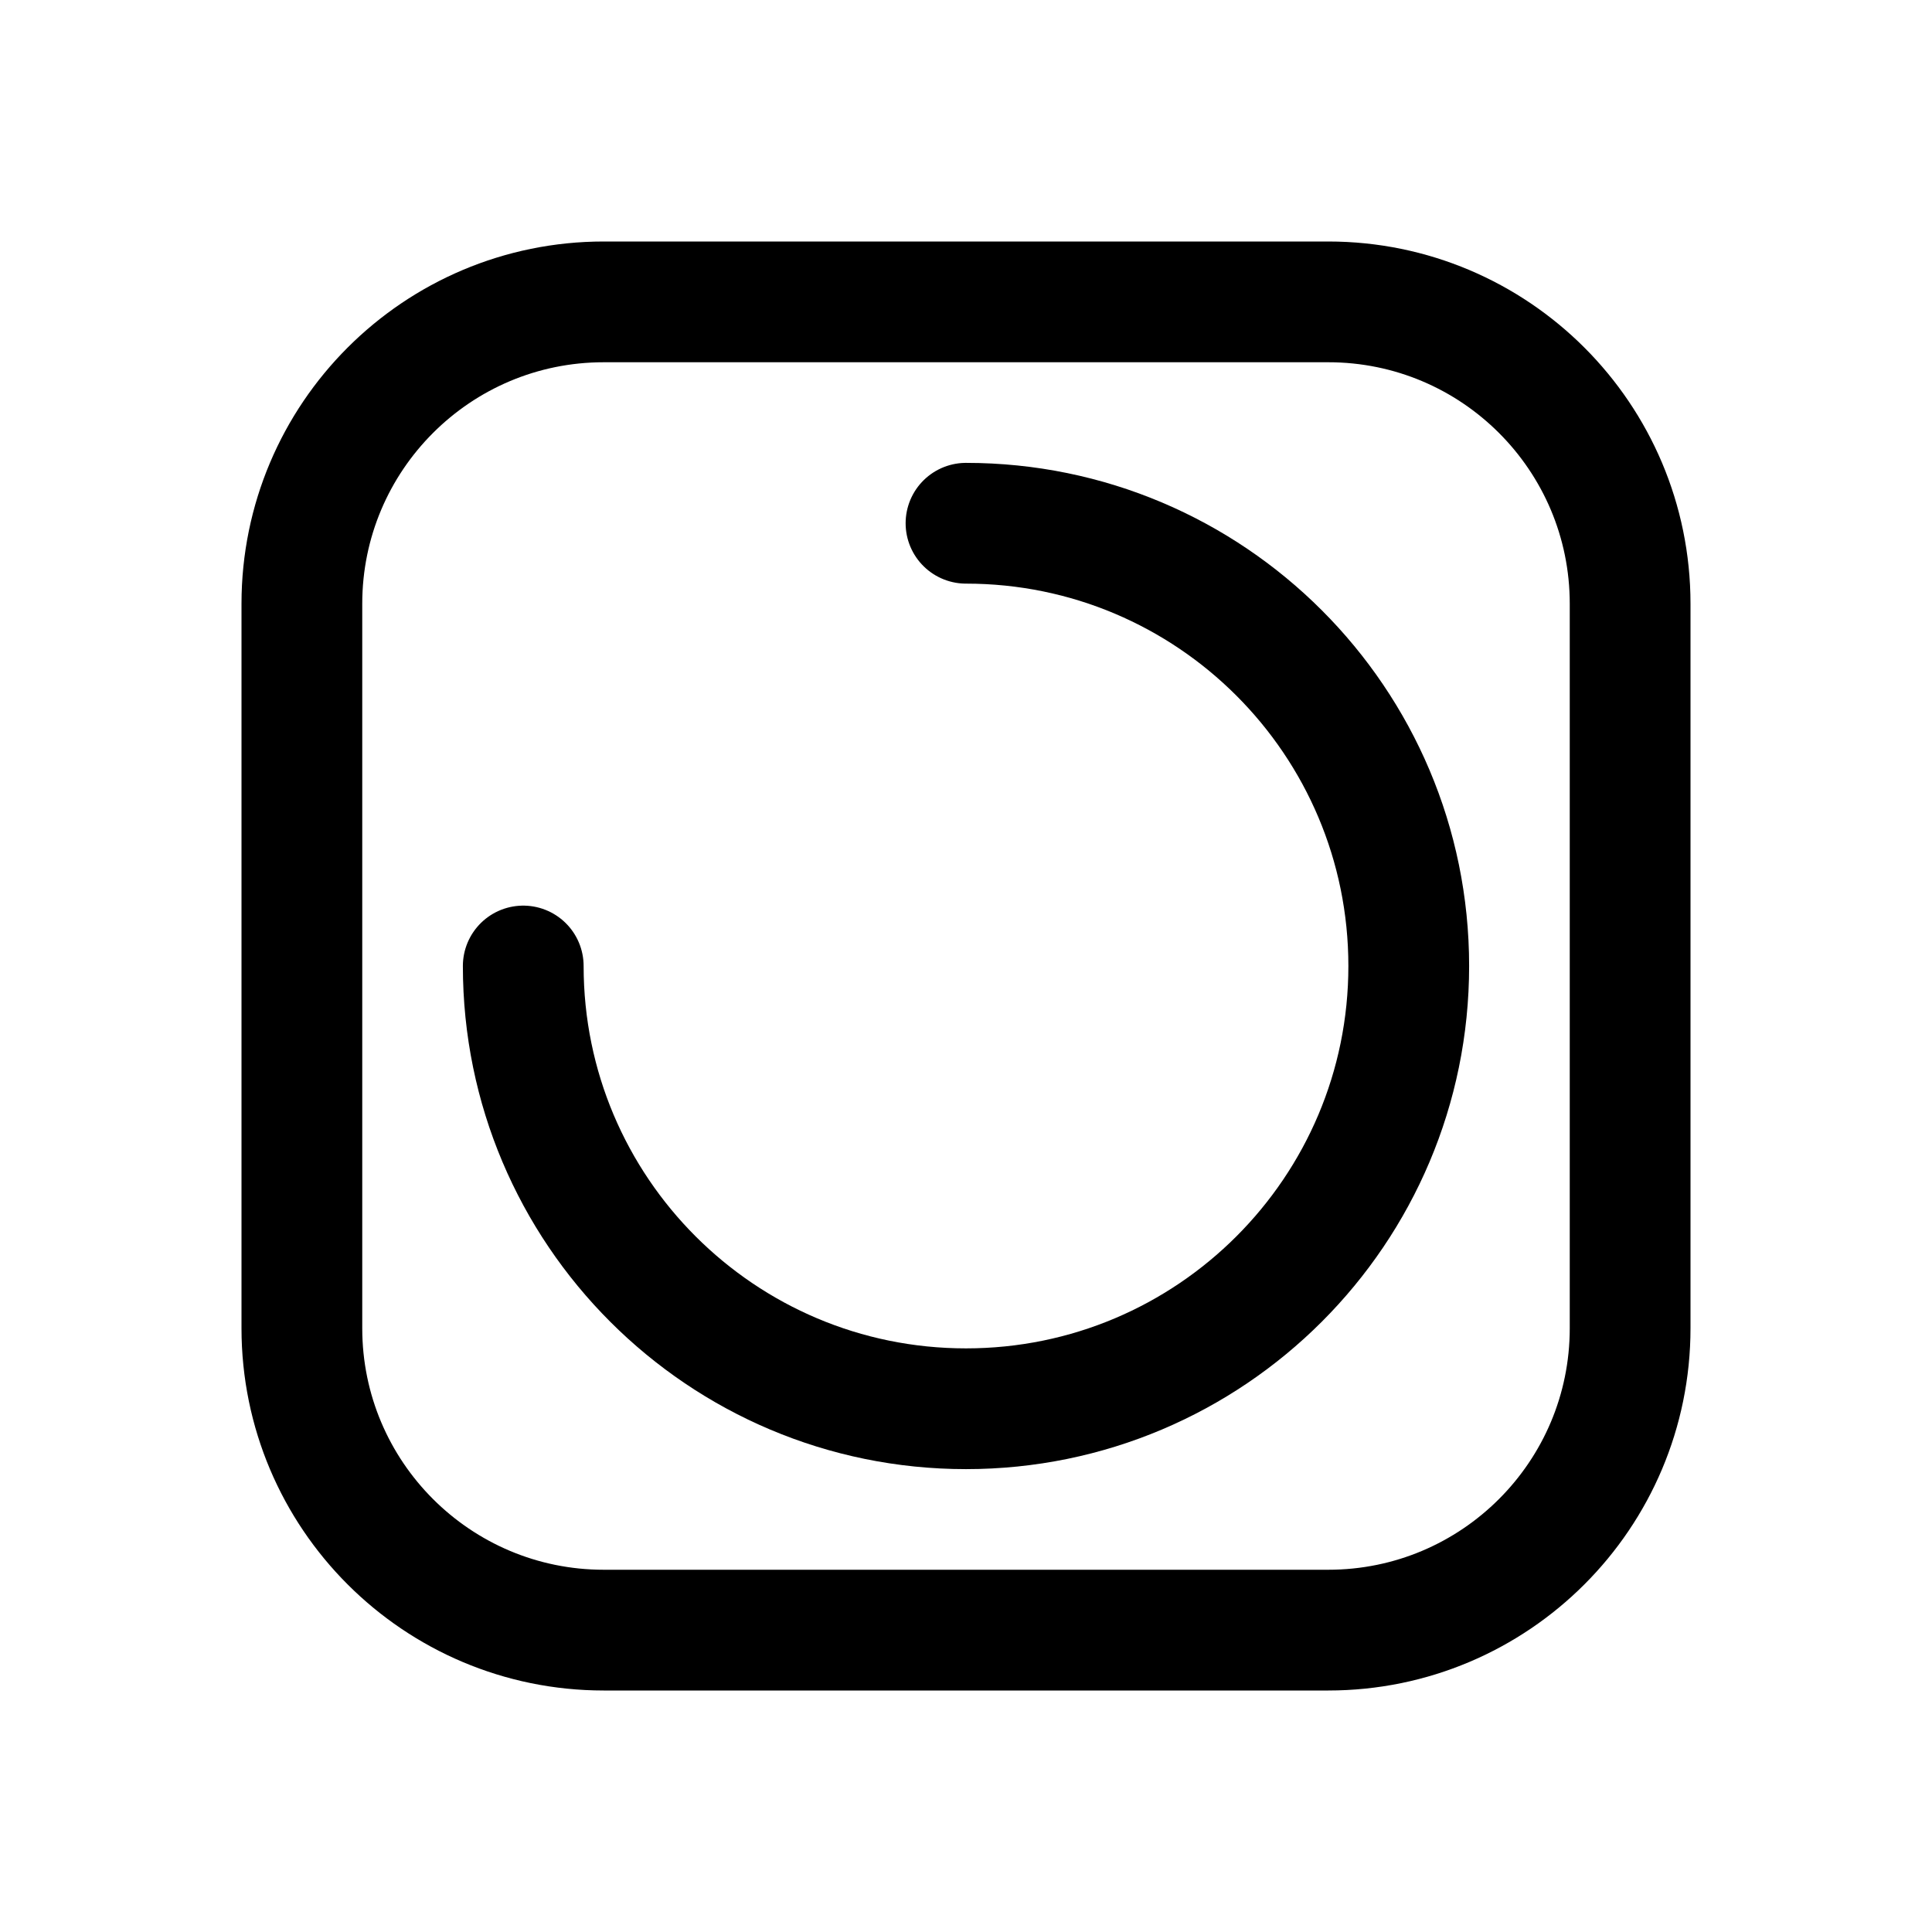
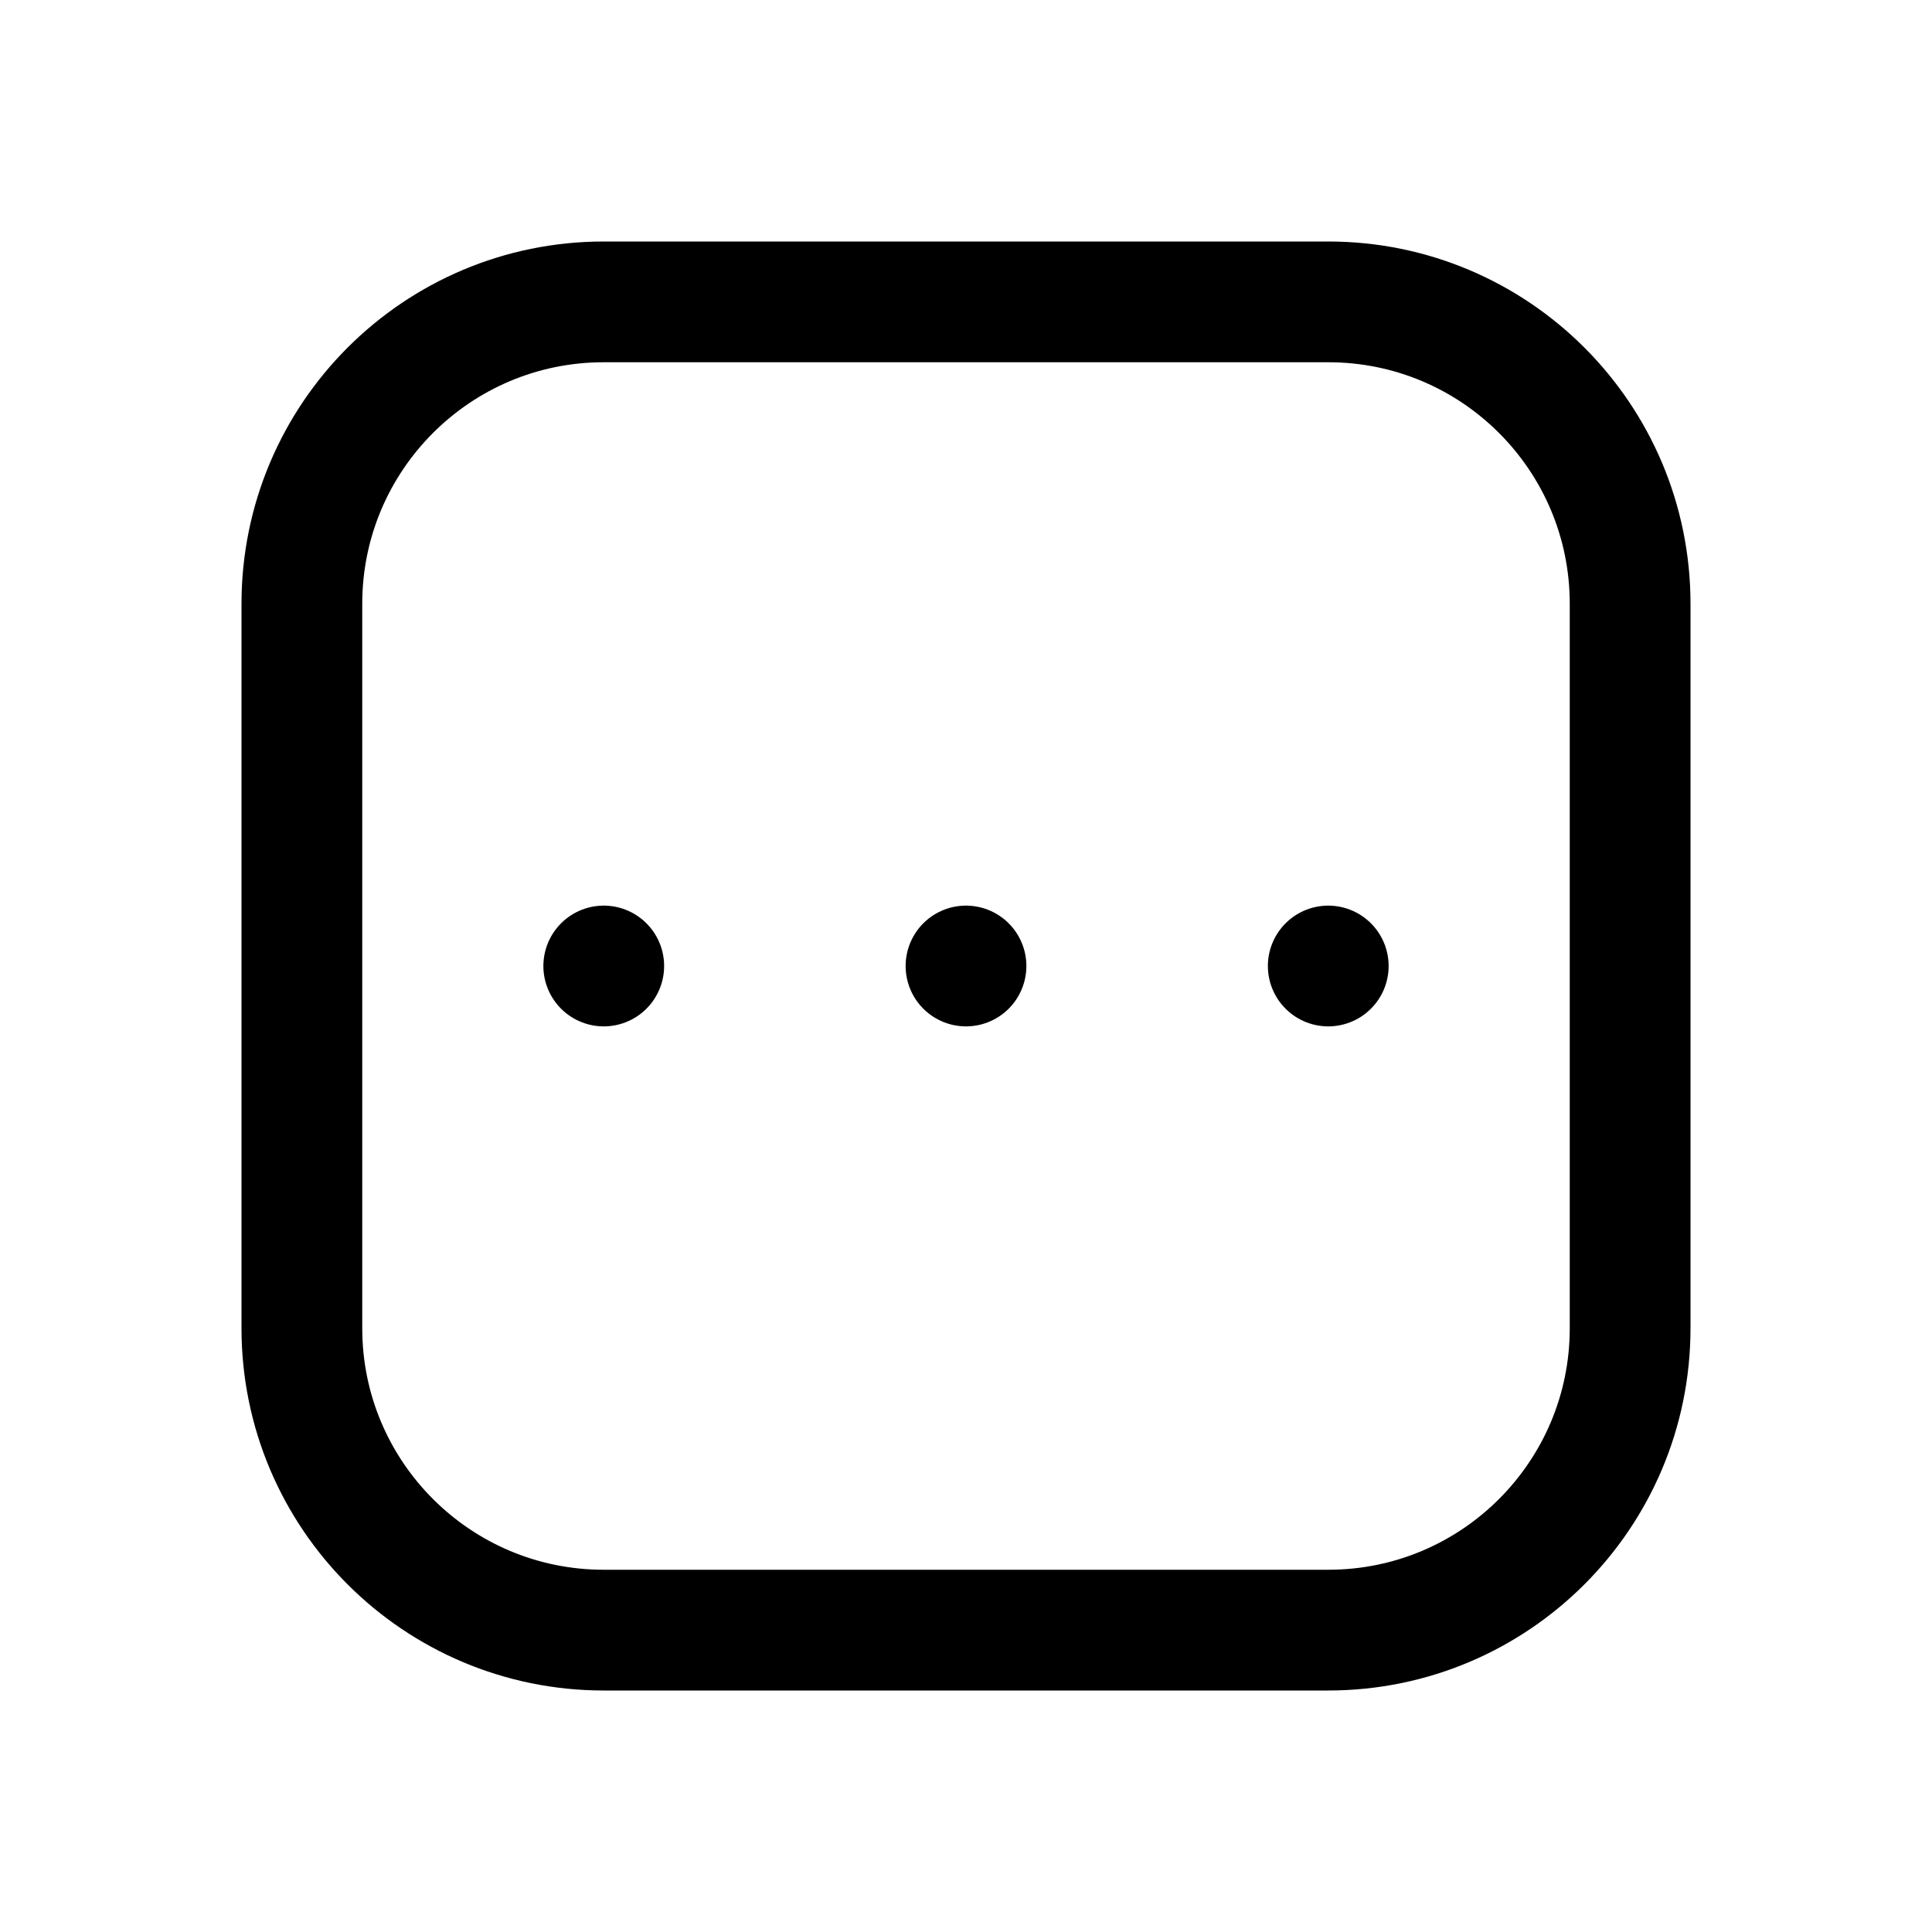
<svg xmlns="http://www.w3.org/2000/svg" viewBox="0 0 24 24" role="img" stroke-width="1.5" stroke-linecap="round" stroke-linejoin="round">
  <rect id="part-saving-tile" x="3.75" y="3.75" width="16.5" height="16.5" rx="3.75" fill="none" stroke="currentColor" />
-   <path id="part-saving-arc" d="M12 6.5A5.5 5.5 0 1 1 6.5 12" fill="none" stroke="currentColor" />
+   <path id="part-saving-dot-a" d="M7.5 12h0" fill="none" stroke="currentColor" />
+   <path id="part-saving-dot-b" d="M12 12h0" fill="none" stroke="currentColor" />
+   <path id="part-saving-dot-c" d="M16.5 12h0" fill="none" stroke="currentColor" />
</svg>
